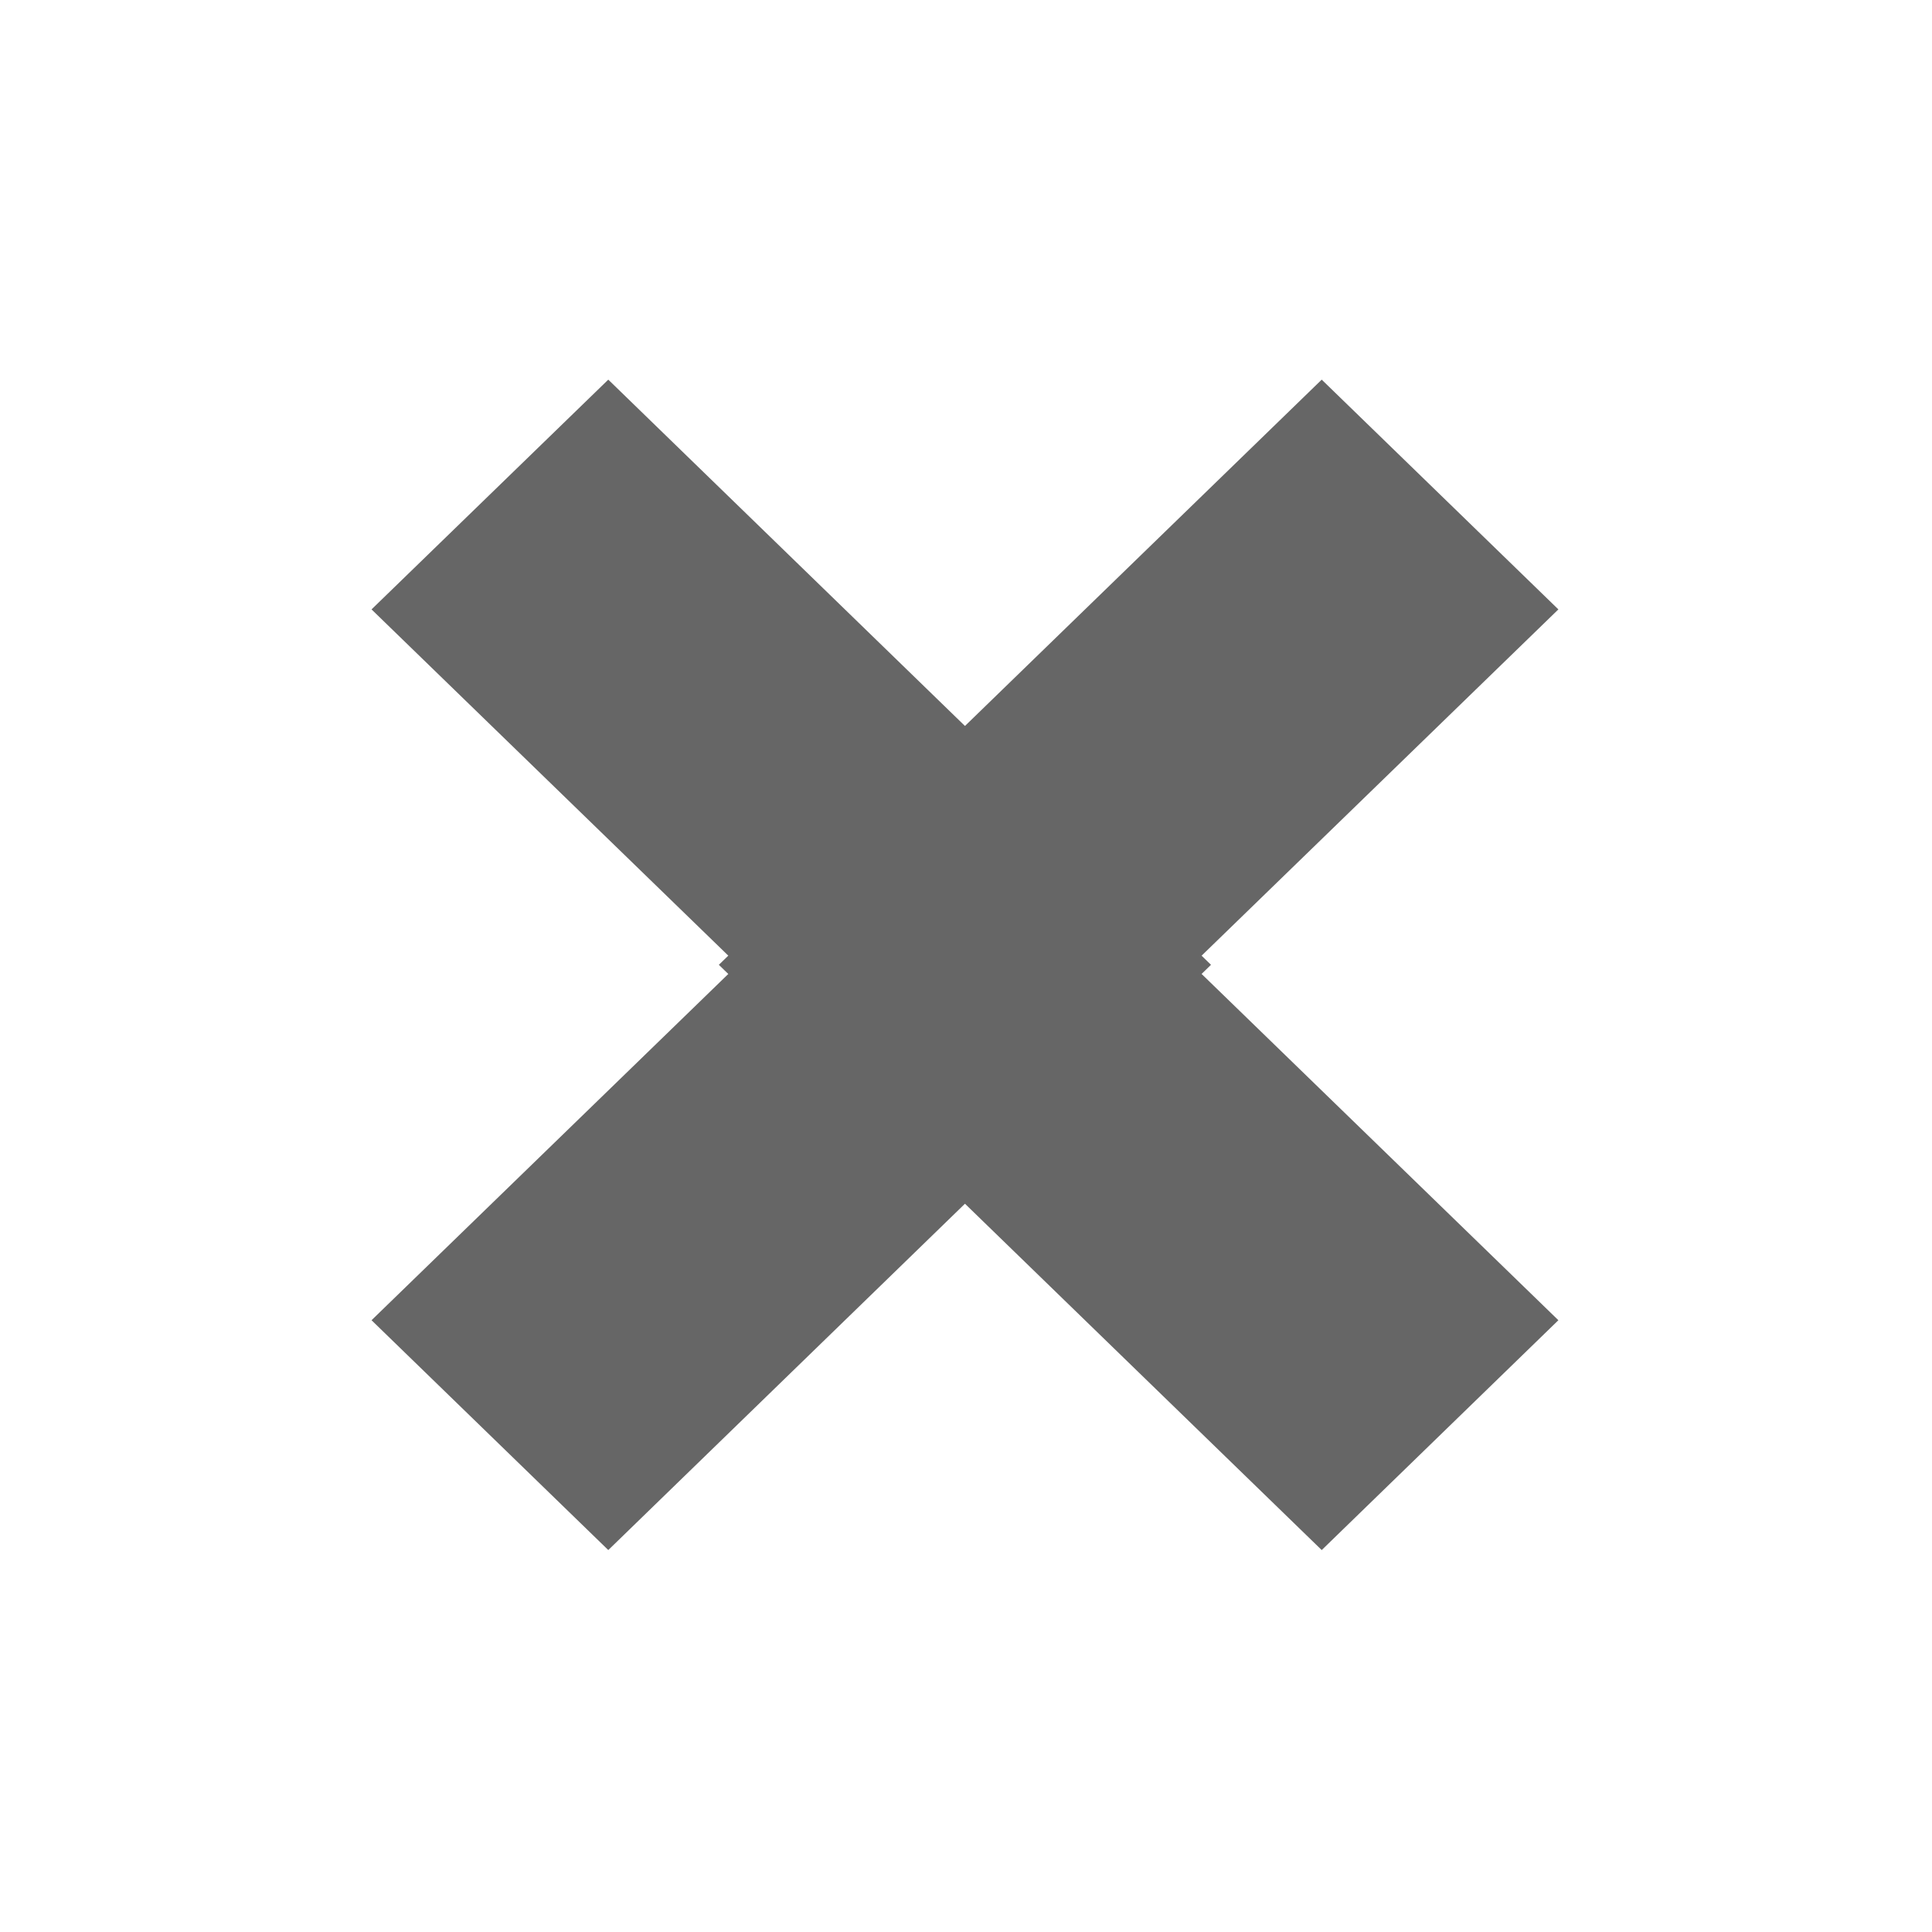
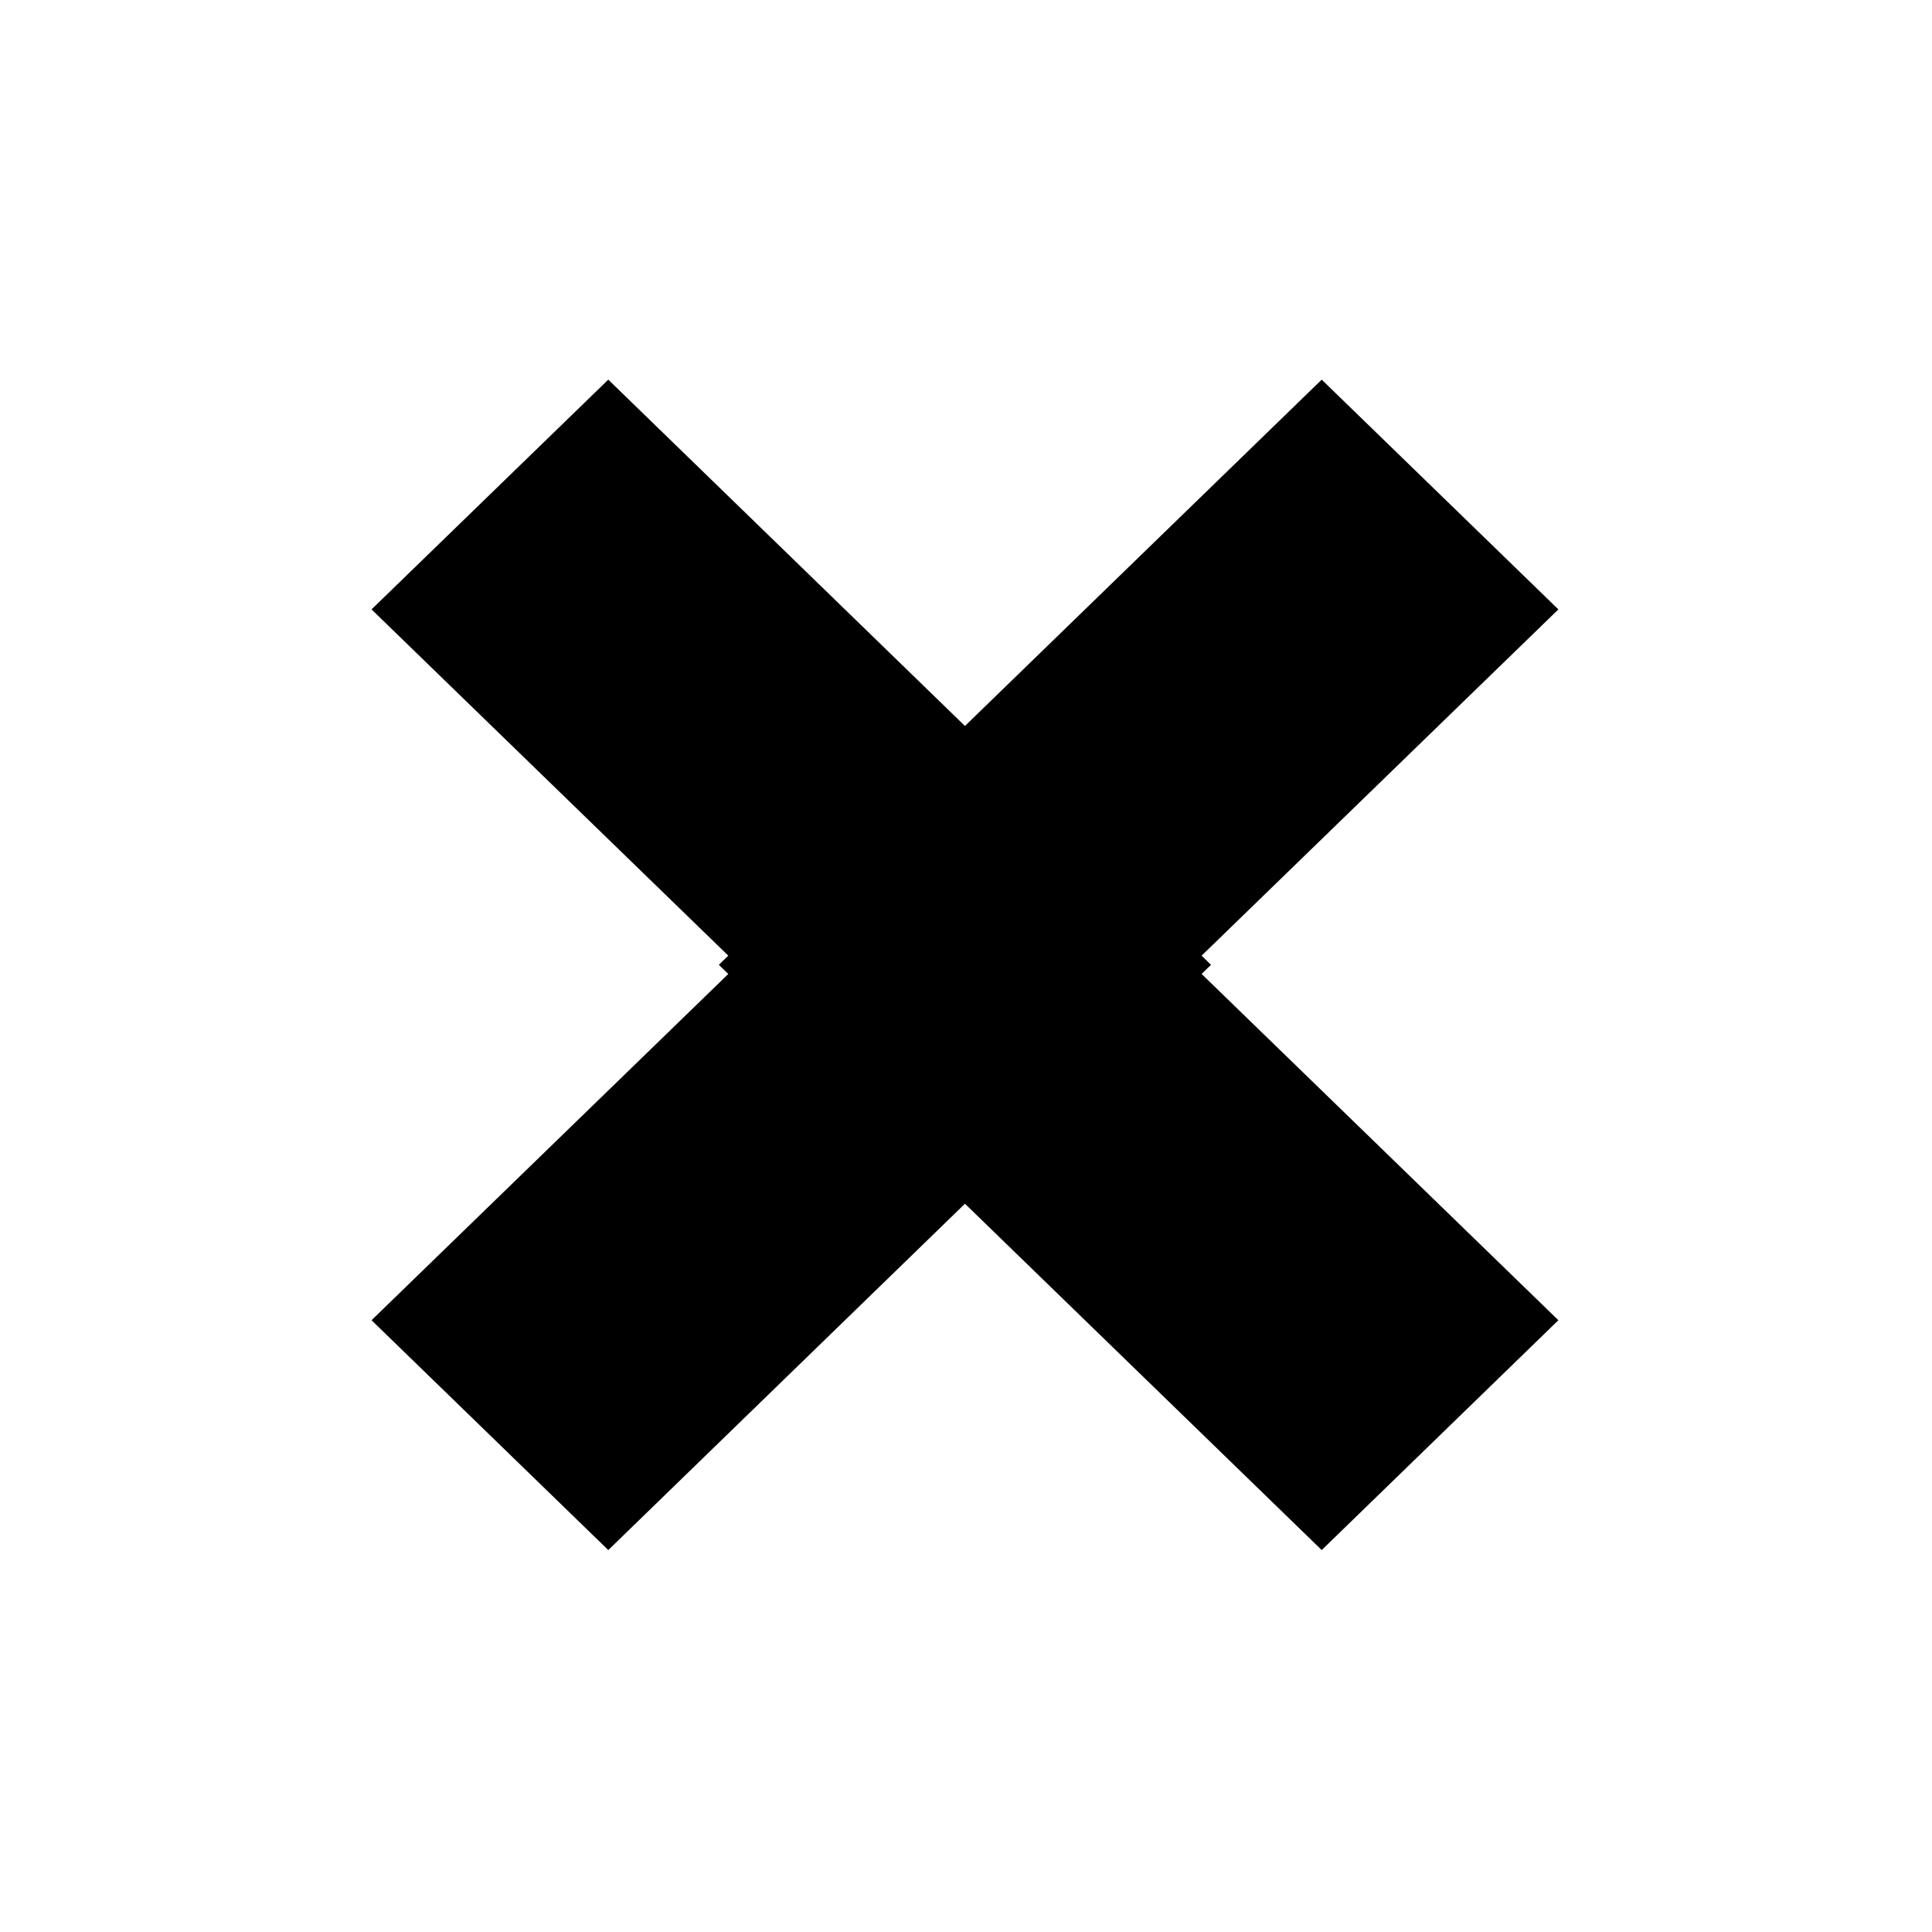
<svg xmlns="http://www.w3.org/2000/svg" width="26px" height="26px" viewBox="0 0 26 26" version="1.1">
  <defs />
  <g id="Styleguide" stroke="none" stroke-width="1" fill="none" fill-rule="evenodd">
-     <g id="icoon-sluit-transparant-donkergrijs">
+     <g id="icoon-sluit-transparant-zwart">
      <rect id="Rectangle-2" x="0" y="0" width="26" height="26" />
-       <polygon id="Fill-1" fill="#666666" points="8.186 5.109 5 8.201 9.928 12.984 5 17.767 8.186 20.86 13.114 16.075 16.297 12.984 13.114 9.894" />
-       <polygon id="Fill-2" fill="#666666" points="17.787 5.109 12.858 9.894 9.674 12.984 12.858 16.075 17.787 20.86 20.972 17.767 16.044 12.984 20.972 8.201" />
+       <polygon id="Fill-1" fill="#000" points="8.186 5.109 5 8.201 9.928 12.984 5 17.767 8.186 20.86 13.114 16.075 16.297 12.984 13.114 9.894" />
+       <polygon id="Fill-2" fill="#000" points="17.787 5.109 12.858 9.894 9.674 12.984 12.858 16.075 17.787 20.86 20.972 17.767 16.044 12.984 20.972 8.201" />
    </g>
  </g>
</svg>
